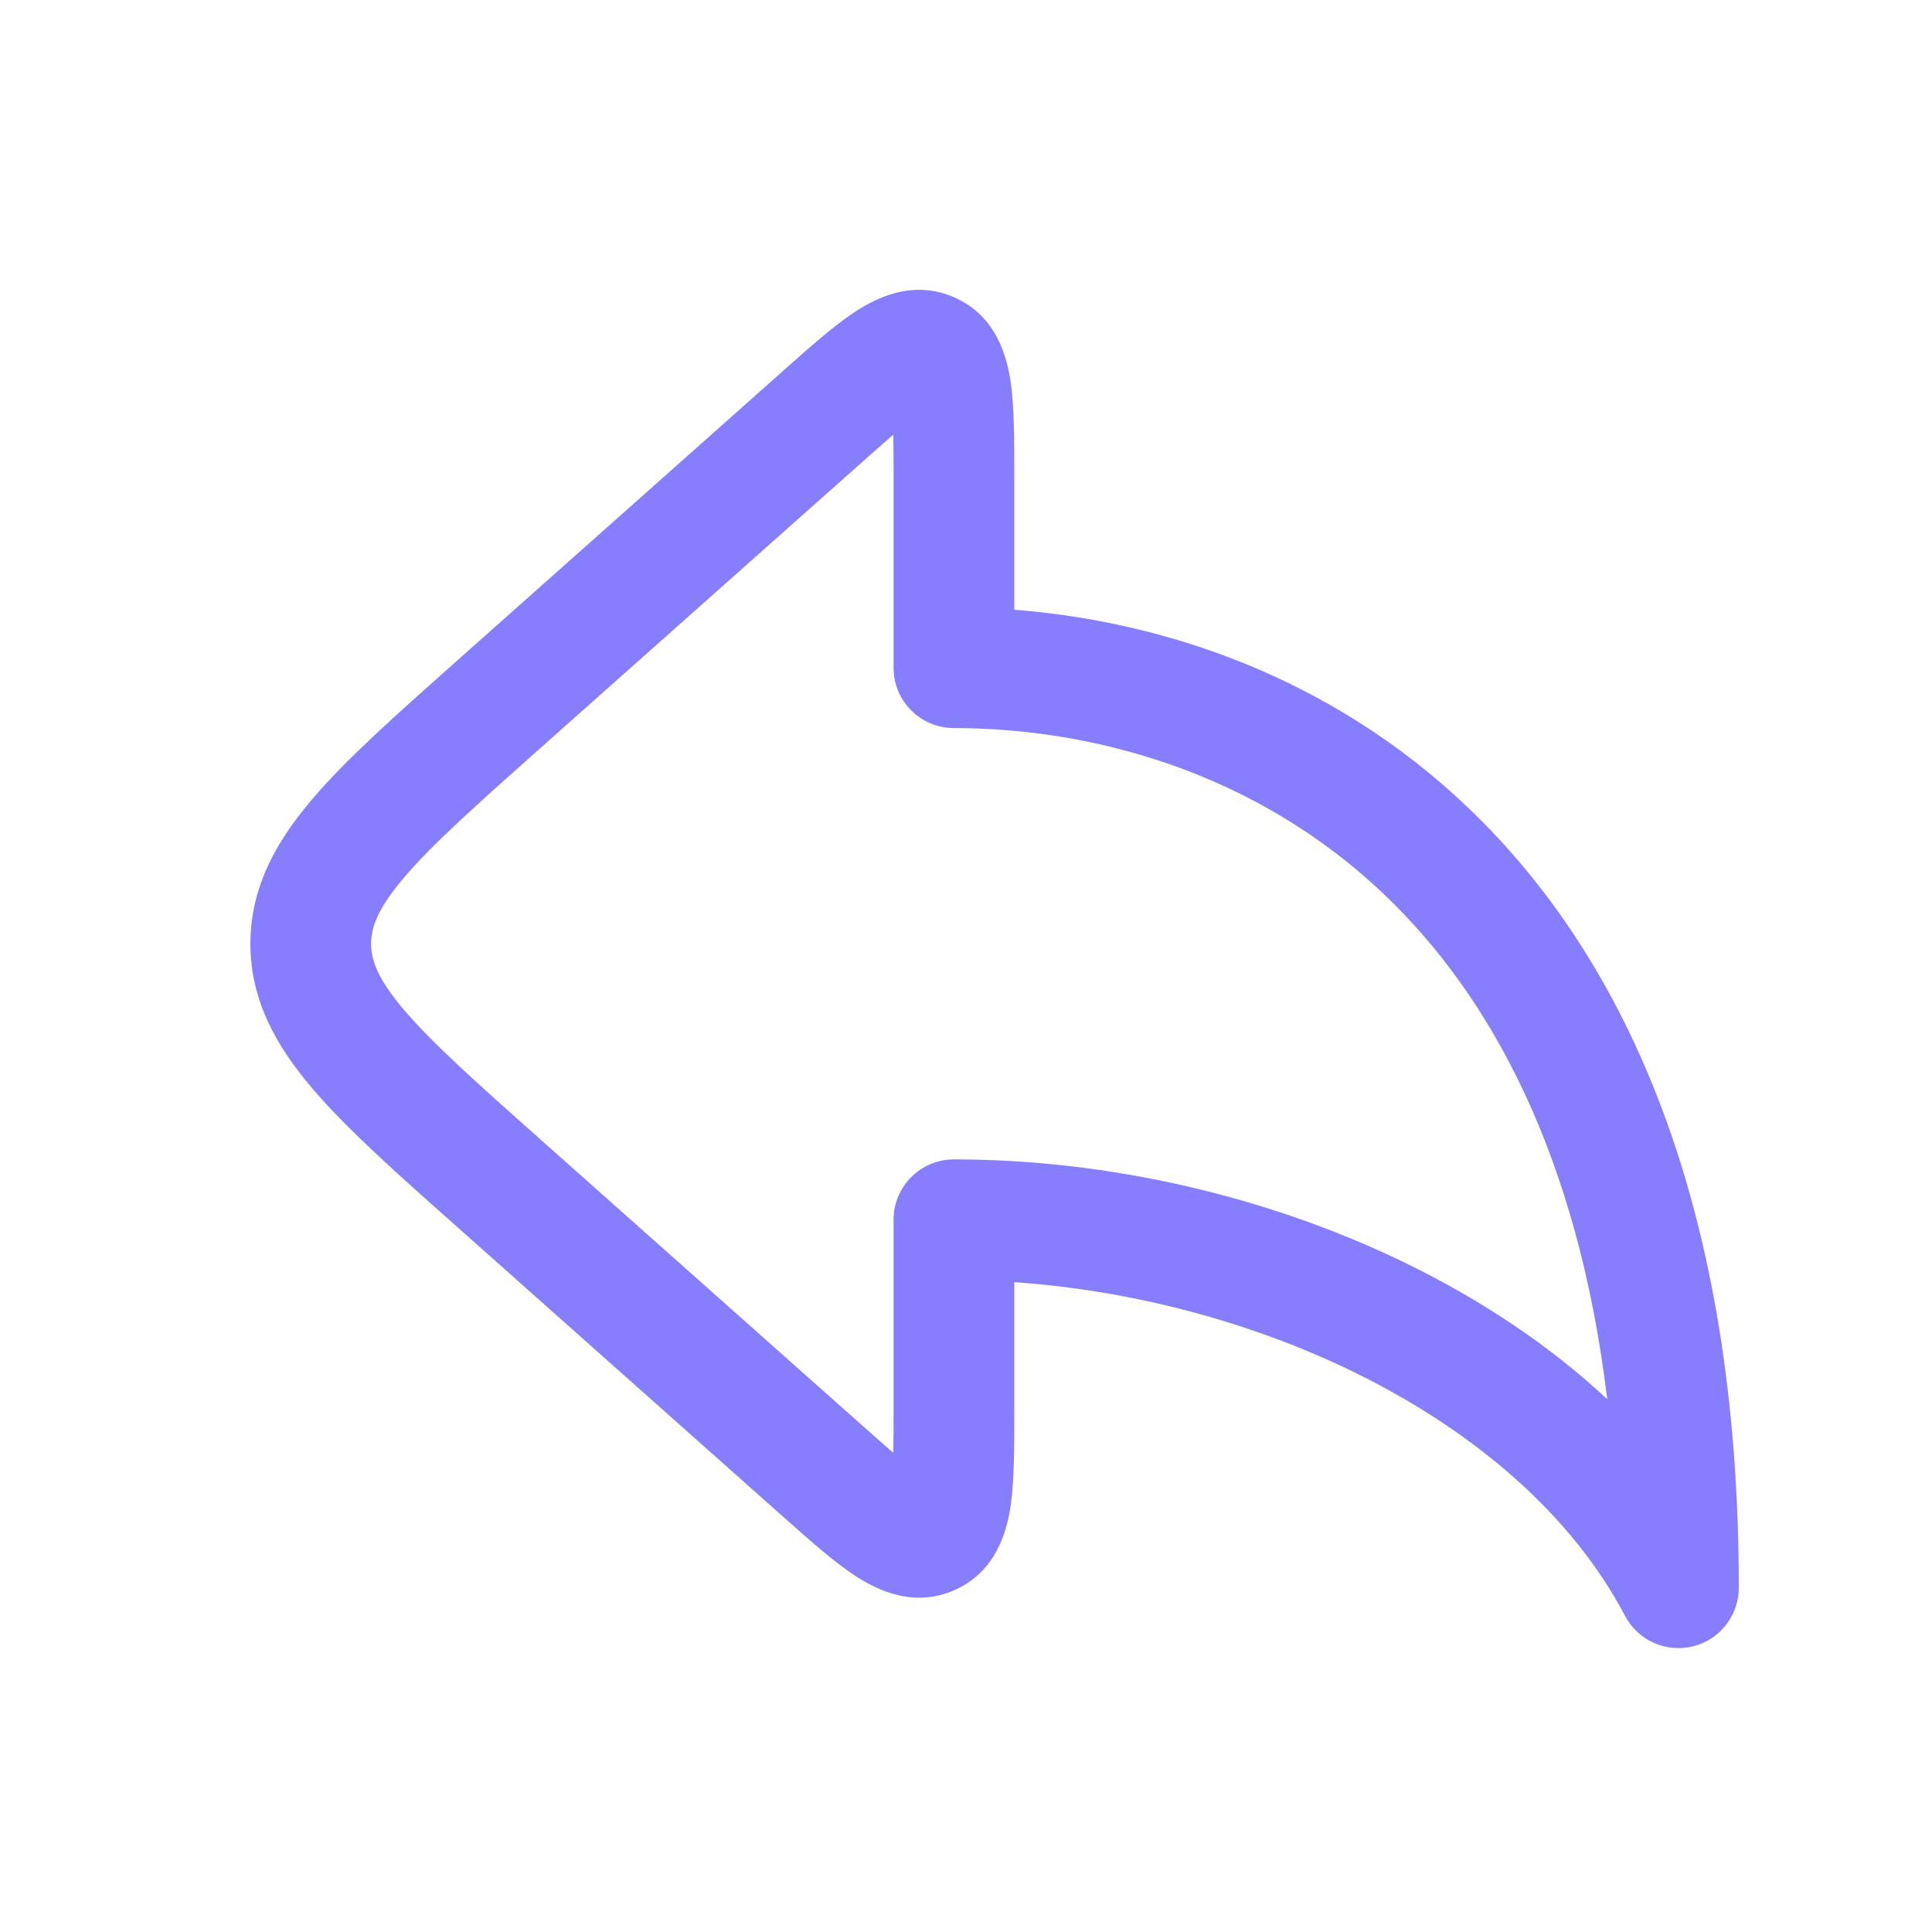
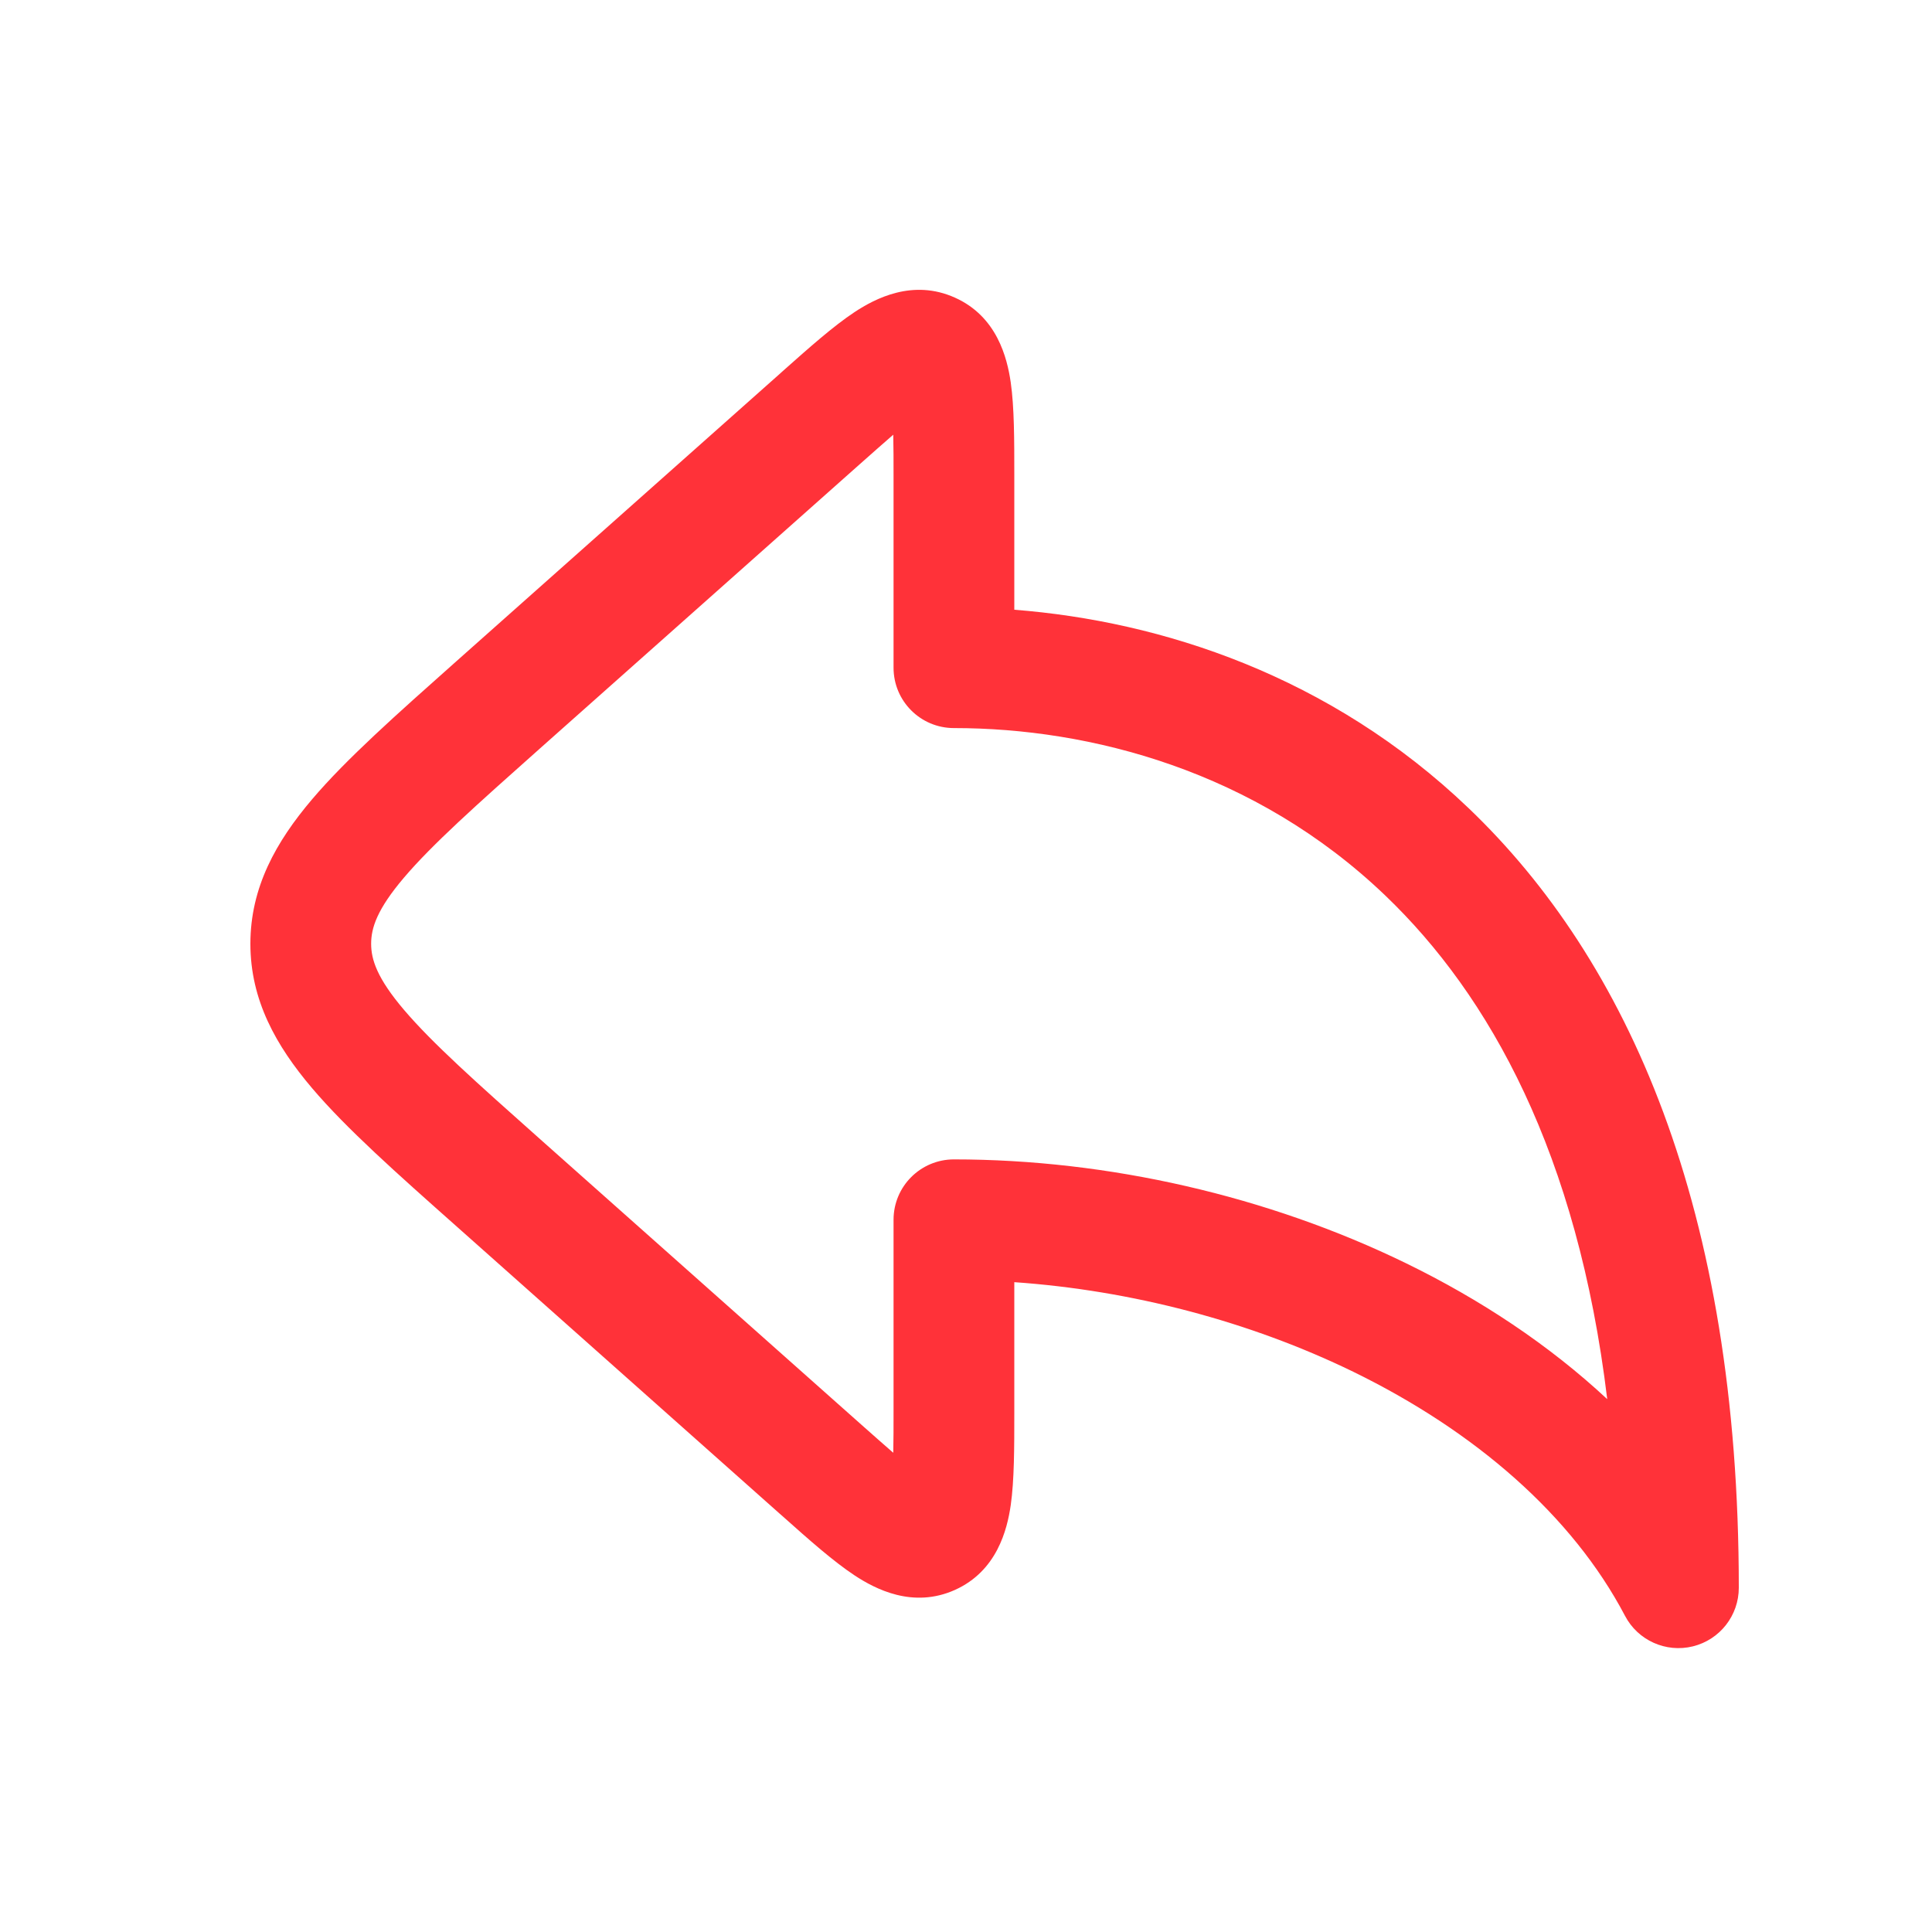
<svg xmlns="http://www.w3.org/2000/svg" width="20" height="20" viewBox="0 0 20 20" fill="none">
-   <path fill-rule="evenodd" clip-rule="evenodd" d="M8.105 3.84C8.094 3.85 8.084 3.859 8.073 3.869L4.728 6.842C4.104 7.397 3.586 7.856 3.231 8.274C2.858 8.713 2.592 9.185 2.592 9.77C2.592 10.354 2.858 10.826 3.231 11.265C3.586 11.683 4.104 12.143 4.728 12.697L8.073 15.671C8.084 15.68 8.094 15.69 8.105 15.699C8.375 15.94 8.628 16.164 8.846 16.308C9.06 16.449 9.449 16.654 9.885 16.459C10.321 16.263 10.426 15.835 10.463 15.582C10.5 15.323 10.5 14.985 10.5 14.624C10.5 14.609 10.5 14.595 10.5 14.581V13.273C11.71 13.357 12.935 13.678 14.008 14.2C15.268 14.815 16.275 15.686 16.822 16.727C16.955 16.981 17.245 17.112 17.525 17.043C17.804 16.974 18 16.724 18 16.436C18 12.502 16.849 9.94 15.203 8.366C13.768 6.993 12.02 6.43 10.5 6.312V4.959C10.5 4.944 10.5 4.93 10.5 4.916C10.5 4.554 10.5 4.216 10.463 3.958C10.426 3.704 10.321 3.276 9.885 3.081C9.449 2.885 9.06 3.09 8.846 3.231C8.628 3.375 8.375 3.6 8.105 3.84ZM9.247 4.5C9.153 4.581 9.041 4.681 8.903 4.803L5.593 7.745C4.925 8.339 4.475 8.741 4.183 9.084C3.903 9.413 3.842 9.606 3.842 9.77C3.842 9.933 3.903 10.126 4.183 10.455C4.475 10.798 4.925 11.2 5.593 11.794L8.903 14.736C9.041 14.858 9.153 14.958 9.247 15.039C9.25 14.915 9.25 14.764 9.25 14.581V12.627C9.25 12.281 9.53 12.002 9.875 12.002C11.469 12.002 13.125 12.38 14.555 13.077C15.321 13.45 16.034 13.921 16.638 14.484C16.331 11.944 15.423 10.306 14.339 9.269C12.989 7.977 11.283 7.537 9.875 7.537C9.53 7.537 9.25 7.258 9.25 6.912V4.959C9.25 4.775 9.25 4.624 9.247 4.5Z" fill="#877EFF" />
+   <path fill-rule="evenodd" clip-rule="evenodd" d="M8.105 3.84C8.094 3.85 8.084 3.859 8.073 3.869L4.728 6.842C4.104 7.397 3.586 7.856 3.231 8.274C2.858 8.713 2.592 9.185 2.592 9.77C2.592 10.354 2.858 10.826 3.231 11.265C3.586 11.683 4.104 12.143 4.728 12.697L8.073 15.671C8.084 15.68 8.094 15.69 8.105 15.699C8.375 15.94 8.628 16.164 8.846 16.308C9.06 16.449 9.449 16.654 9.885 16.459C10.321 16.263 10.426 15.835 10.463 15.582C10.5 15.323 10.5 14.985 10.5 14.624C10.5 14.609 10.5 14.595 10.5 14.581V13.273C11.71 13.357 12.935 13.678 14.008 14.2C15.268 14.815 16.275 15.686 16.822 16.727C16.955 16.981 17.245 17.112 17.525 17.043C17.804 16.974 18 16.724 18 16.436C18 12.502 16.849 9.94 15.203 8.366C13.768 6.993 12.02 6.43 10.5 6.312V4.959C10.5 4.944 10.5 4.93 10.5 4.916C10.5 4.554 10.5 4.216 10.463 3.958C10.426 3.704 10.321 3.276 9.885 3.081C9.449 2.885 9.06 3.09 8.846 3.231C8.628 3.375 8.375 3.6 8.105 3.84ZM9.247 4.5C9.153 4.581 9.041 4.681 8.903 4.803L5.593 7.745C4.925 8.339 4.475 8.741 4.183 9.084C3.903 9.413 3.842 9.606 3.842 9.77C3.842 9.933 3.903 10.126 4.183 10.455C4.475 10.798 4.925 11.2 5.593 11.794L8.903 14.736C9.041 14.858 9.153 14.958 9.247 15.039C9.25 14.915 9.25 14.764 9.25 14.581V12.627C9.25 12.281 9.53 12.002 9.875 12.002C11.469 12.002 13.125 12.38 14.555 13.077C15.321 13.45 16.034 13.921 16.638 14.484C16.331 11.944 15.423 10.306 14.339 9.269C12.989 7.977 11.283 7.537 9.875 7.537C9.53 7.537 9.25 7.258 9.25 6.912V4.959C9.25 4.775 9.25 4.624 9.247 4.5Z" fill="#FF3239" />
</svg>
